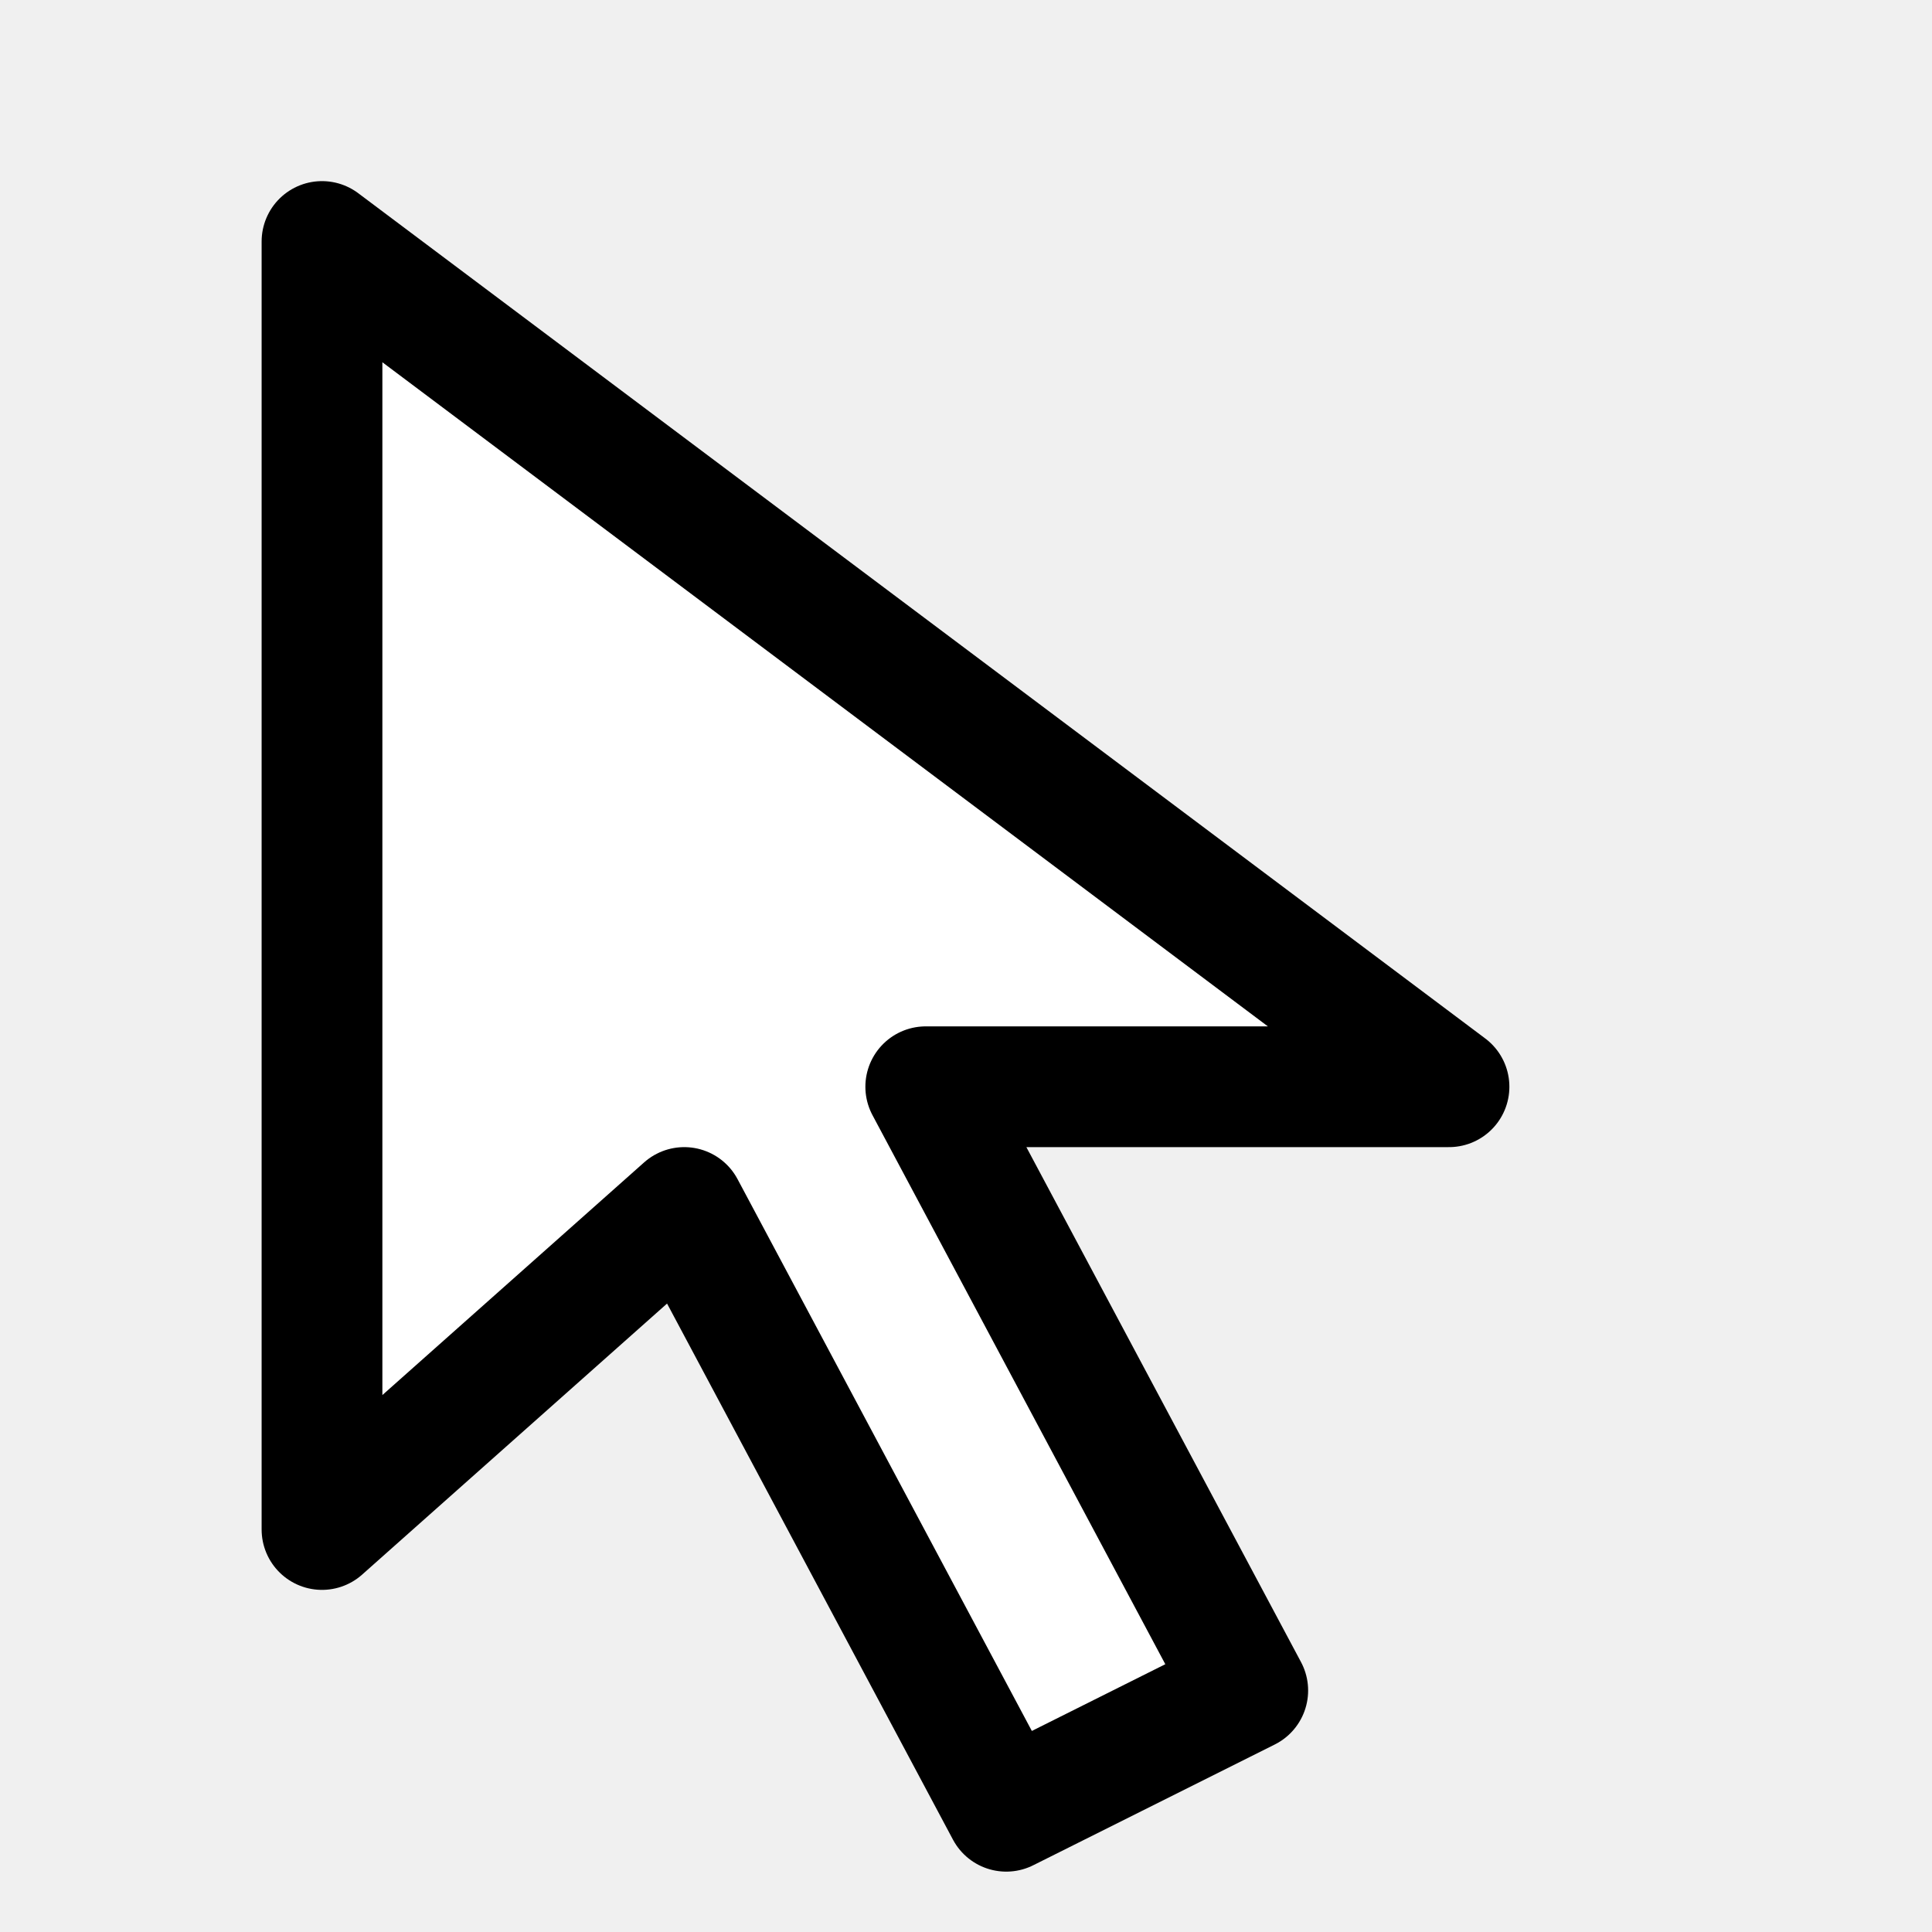
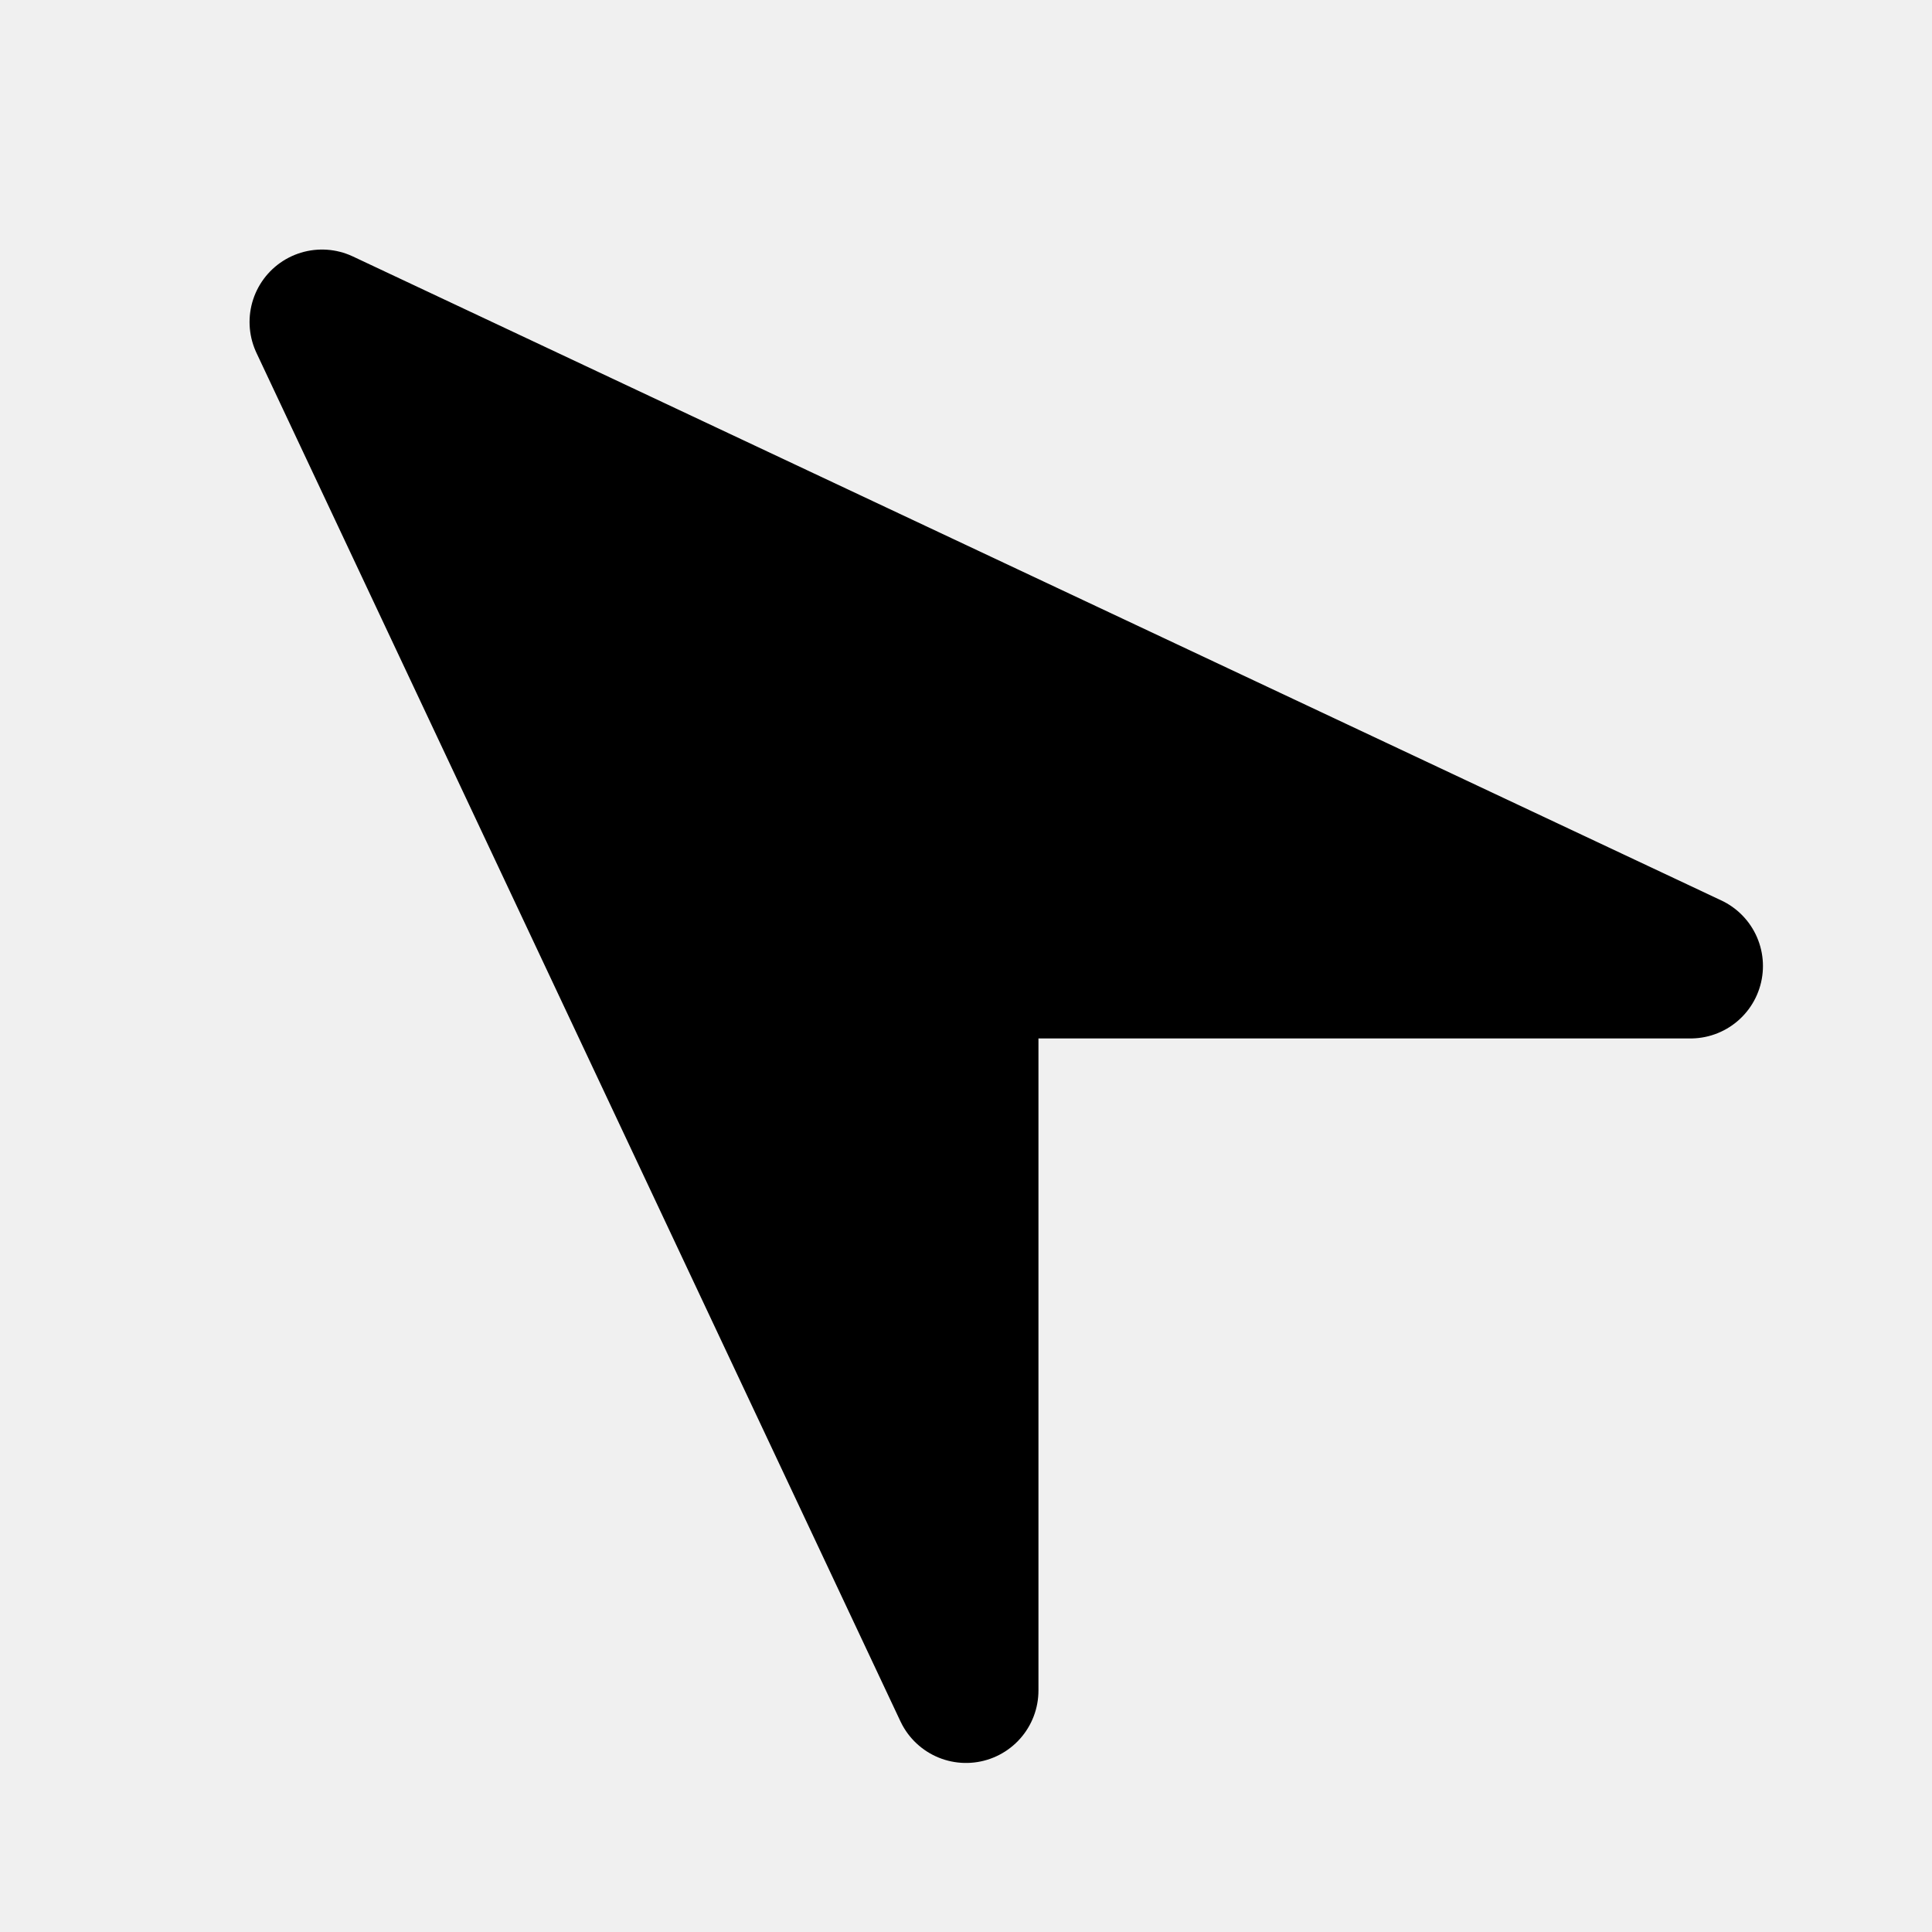
- <svg xmlns="http://www.w3.org/2000/svg" viewBox="0 0 24 24" fill="none" stroke="currentColor" stroke-width="2" stroke-linecap="round" stroke-linejoin="round">
-   <path d="M4 3 L4 19 L8.5 15 L12.5 22.5 L15.5 21 L11.5 13.5 L18 13.5 Z" fill="#ffffff" stroke="currentColor" stroke-width="1.5" />
+ <svg xmlns="http://www.w3.org/2000/svg" viewBox="0 0 24 24" width="24" height="24">
+   <path d="M4 4 L21 12 L12 12 L12 21 Z" fill="currentColor" stroke="currentColor" stroke-width="1.8" stroke-linejoin="round" stroke-linecap="round" />
</svg>
